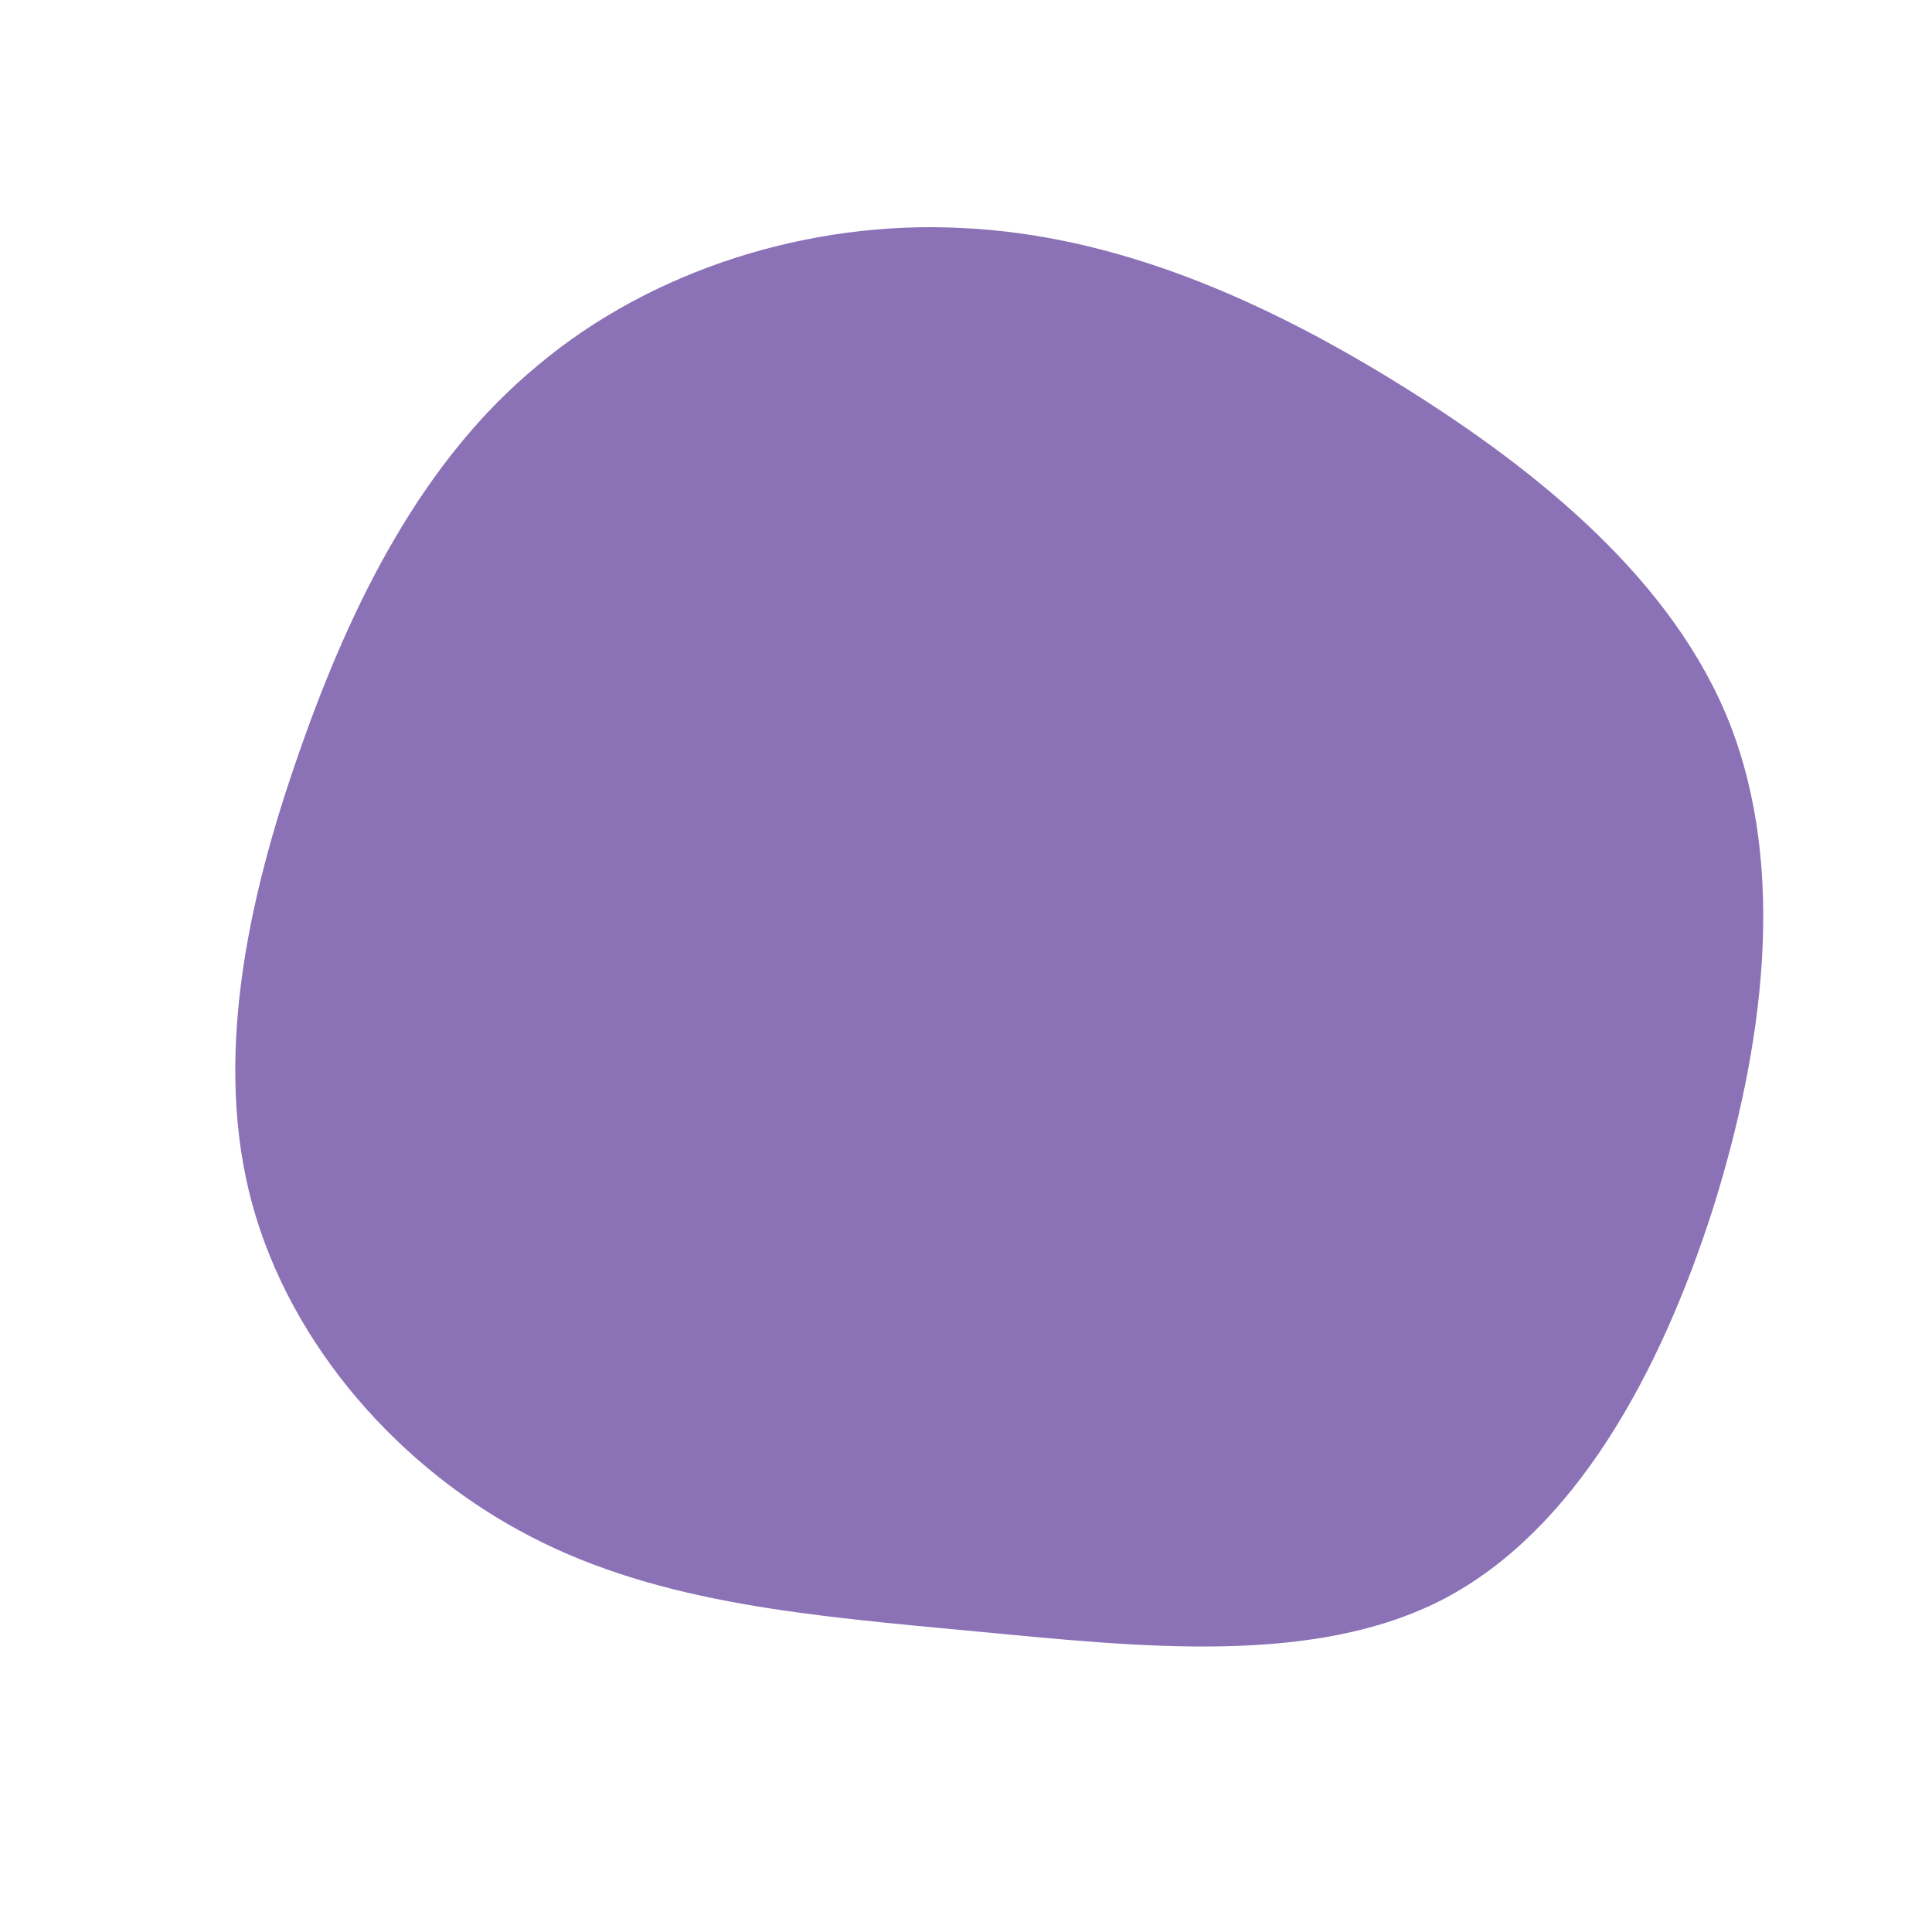
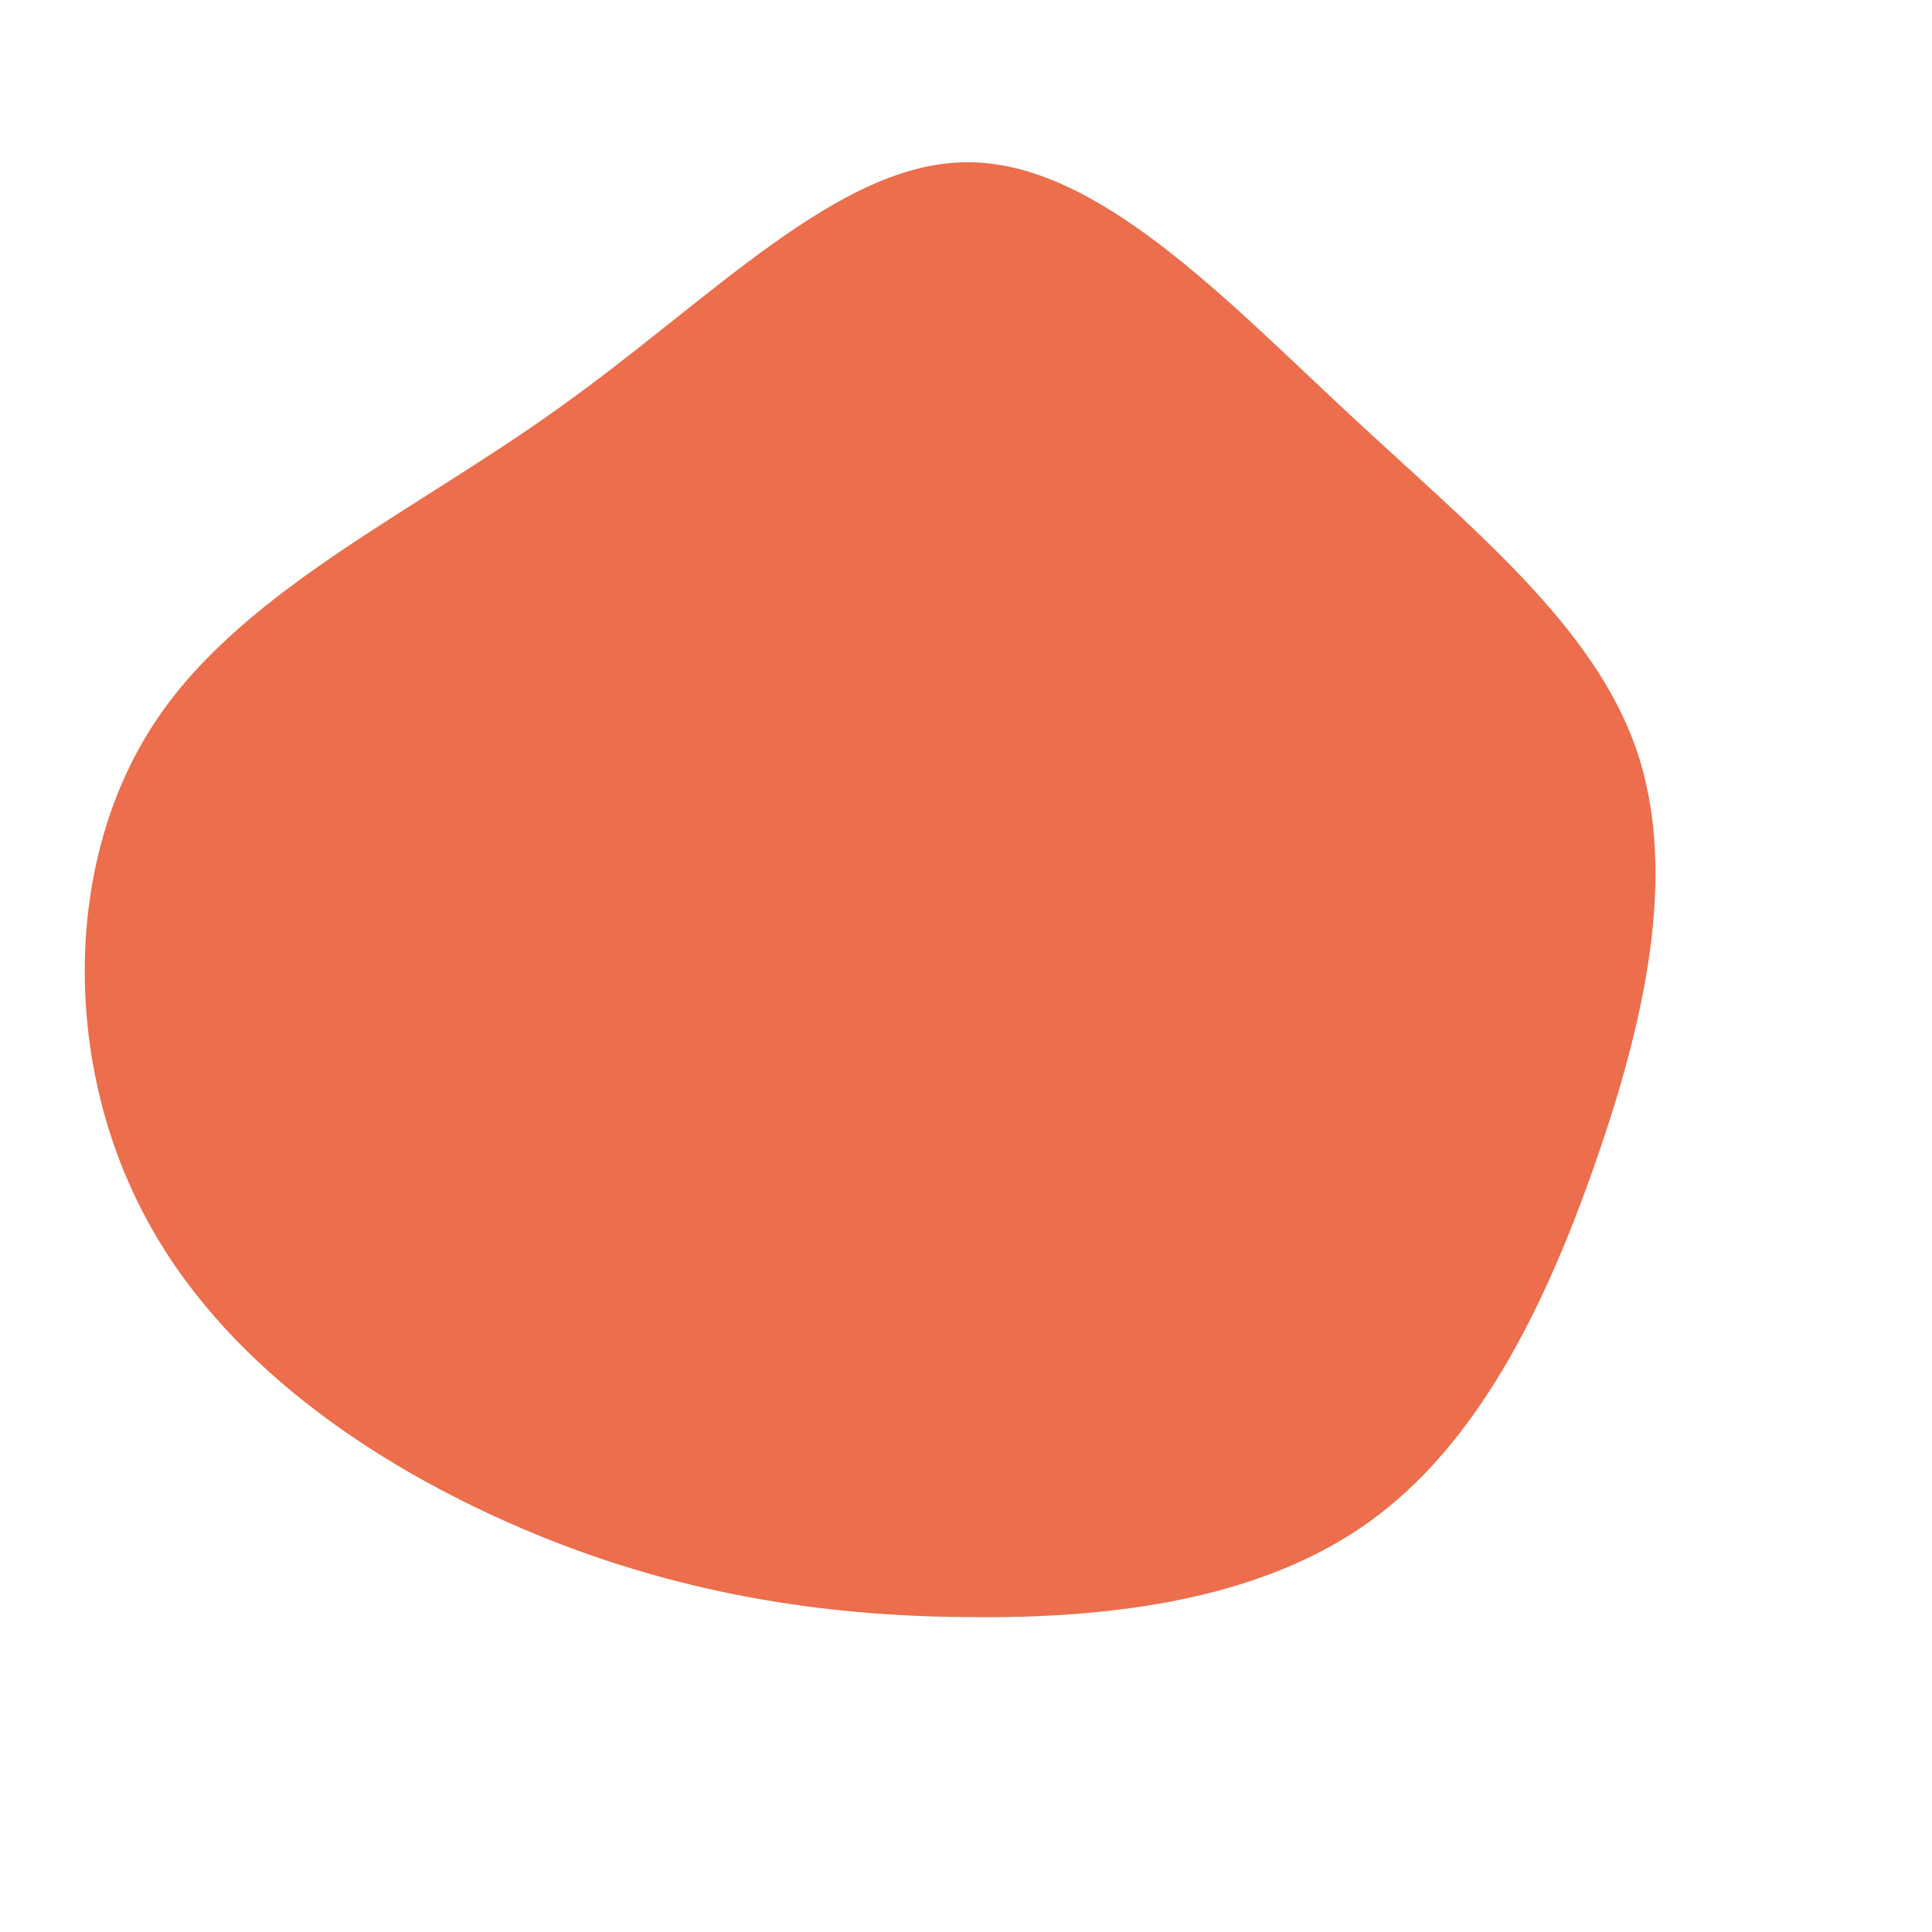
<svg xmlns="http://www.w3.org/2000/svg" viewBox="0 0 200 200">
-   <path fill="#8B72B6" d="M44.9,-60.2C59.4,-51.2,73.3,-39.8,79.1,-25C84.9,-10.1,82.7,8,77.3,25.2C71.8,42.3,63,58.4,49.5,65.5C36.1,72.5,18.1,70.5,1.2,68.9C-15.7,67.3,-31.5,66.1,-45,59.1C-58.6,52.1,-69.9,39.3,-73.9,24.6C-77.9,9.9,-74.5,-6.6,-69,-22.2C-63.6,-37.7,-56.2,-52.4,-44.3,-62.2C-32.5,-72.1,-16.2,-77.2,-0.5,-76.4C15.2,-75.7,30.4,-69.2,44.9,-60.2Z" transform="translate(100 100)" />
+   <path fill="#EC6E4C" d="M39.6,-57.2C52.5,-45.2,65,-35.2,69.4,-22.4C73.8,-9.6,70.2,6,65,20.8C59.8,35.6,52.9,49.5,41.8,57.5C30.7,65.5,15.4,67.6,0.1,67.4C-15.1,67.3,-30.3,64.9,-45.8,58.3C-61.3,51.7,-77.2,41,-85.2,25.5C-93.3,10,-93.4,-10.2,-84.5,-24.4C-75.7,-38.5,-57.7,-46.6,-42.1,-57.8C-26.5,-68.9,-13.2,-83.2,0.1,-83.2C13.4,-83.3,26.7,-69.2,39.6,-57.2Z" transform="translate(100 100)" />
</svg>
